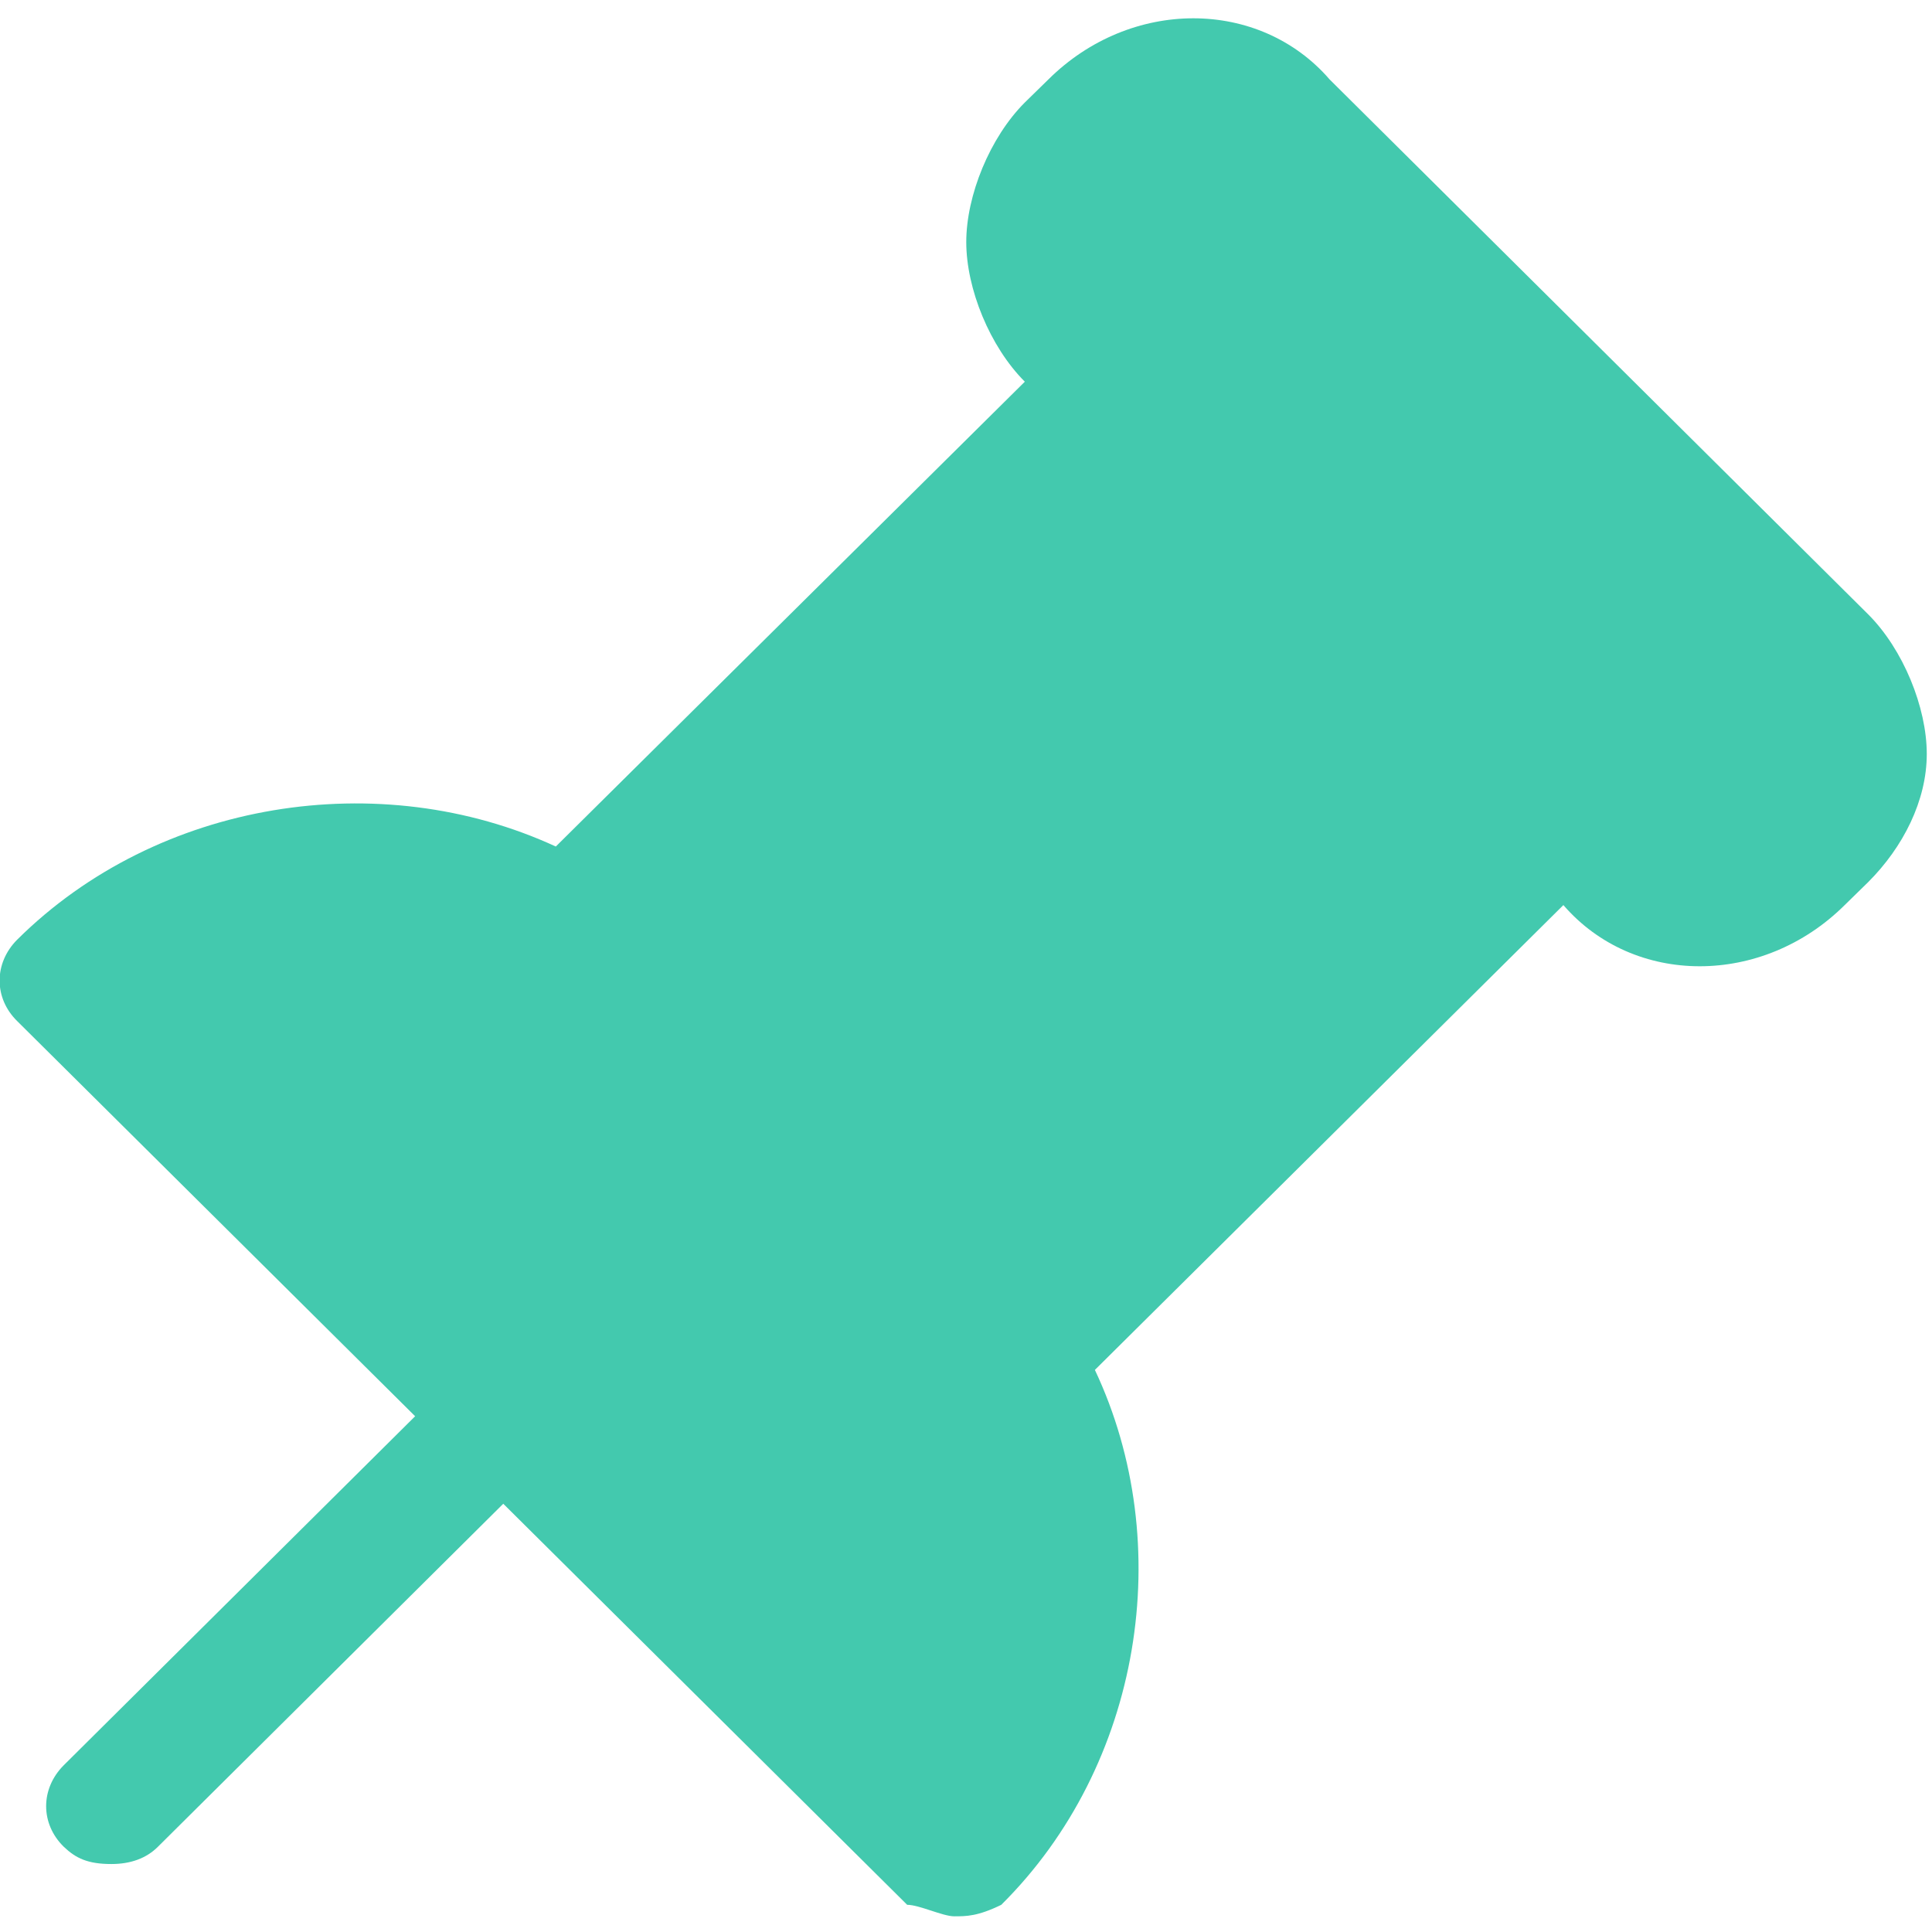
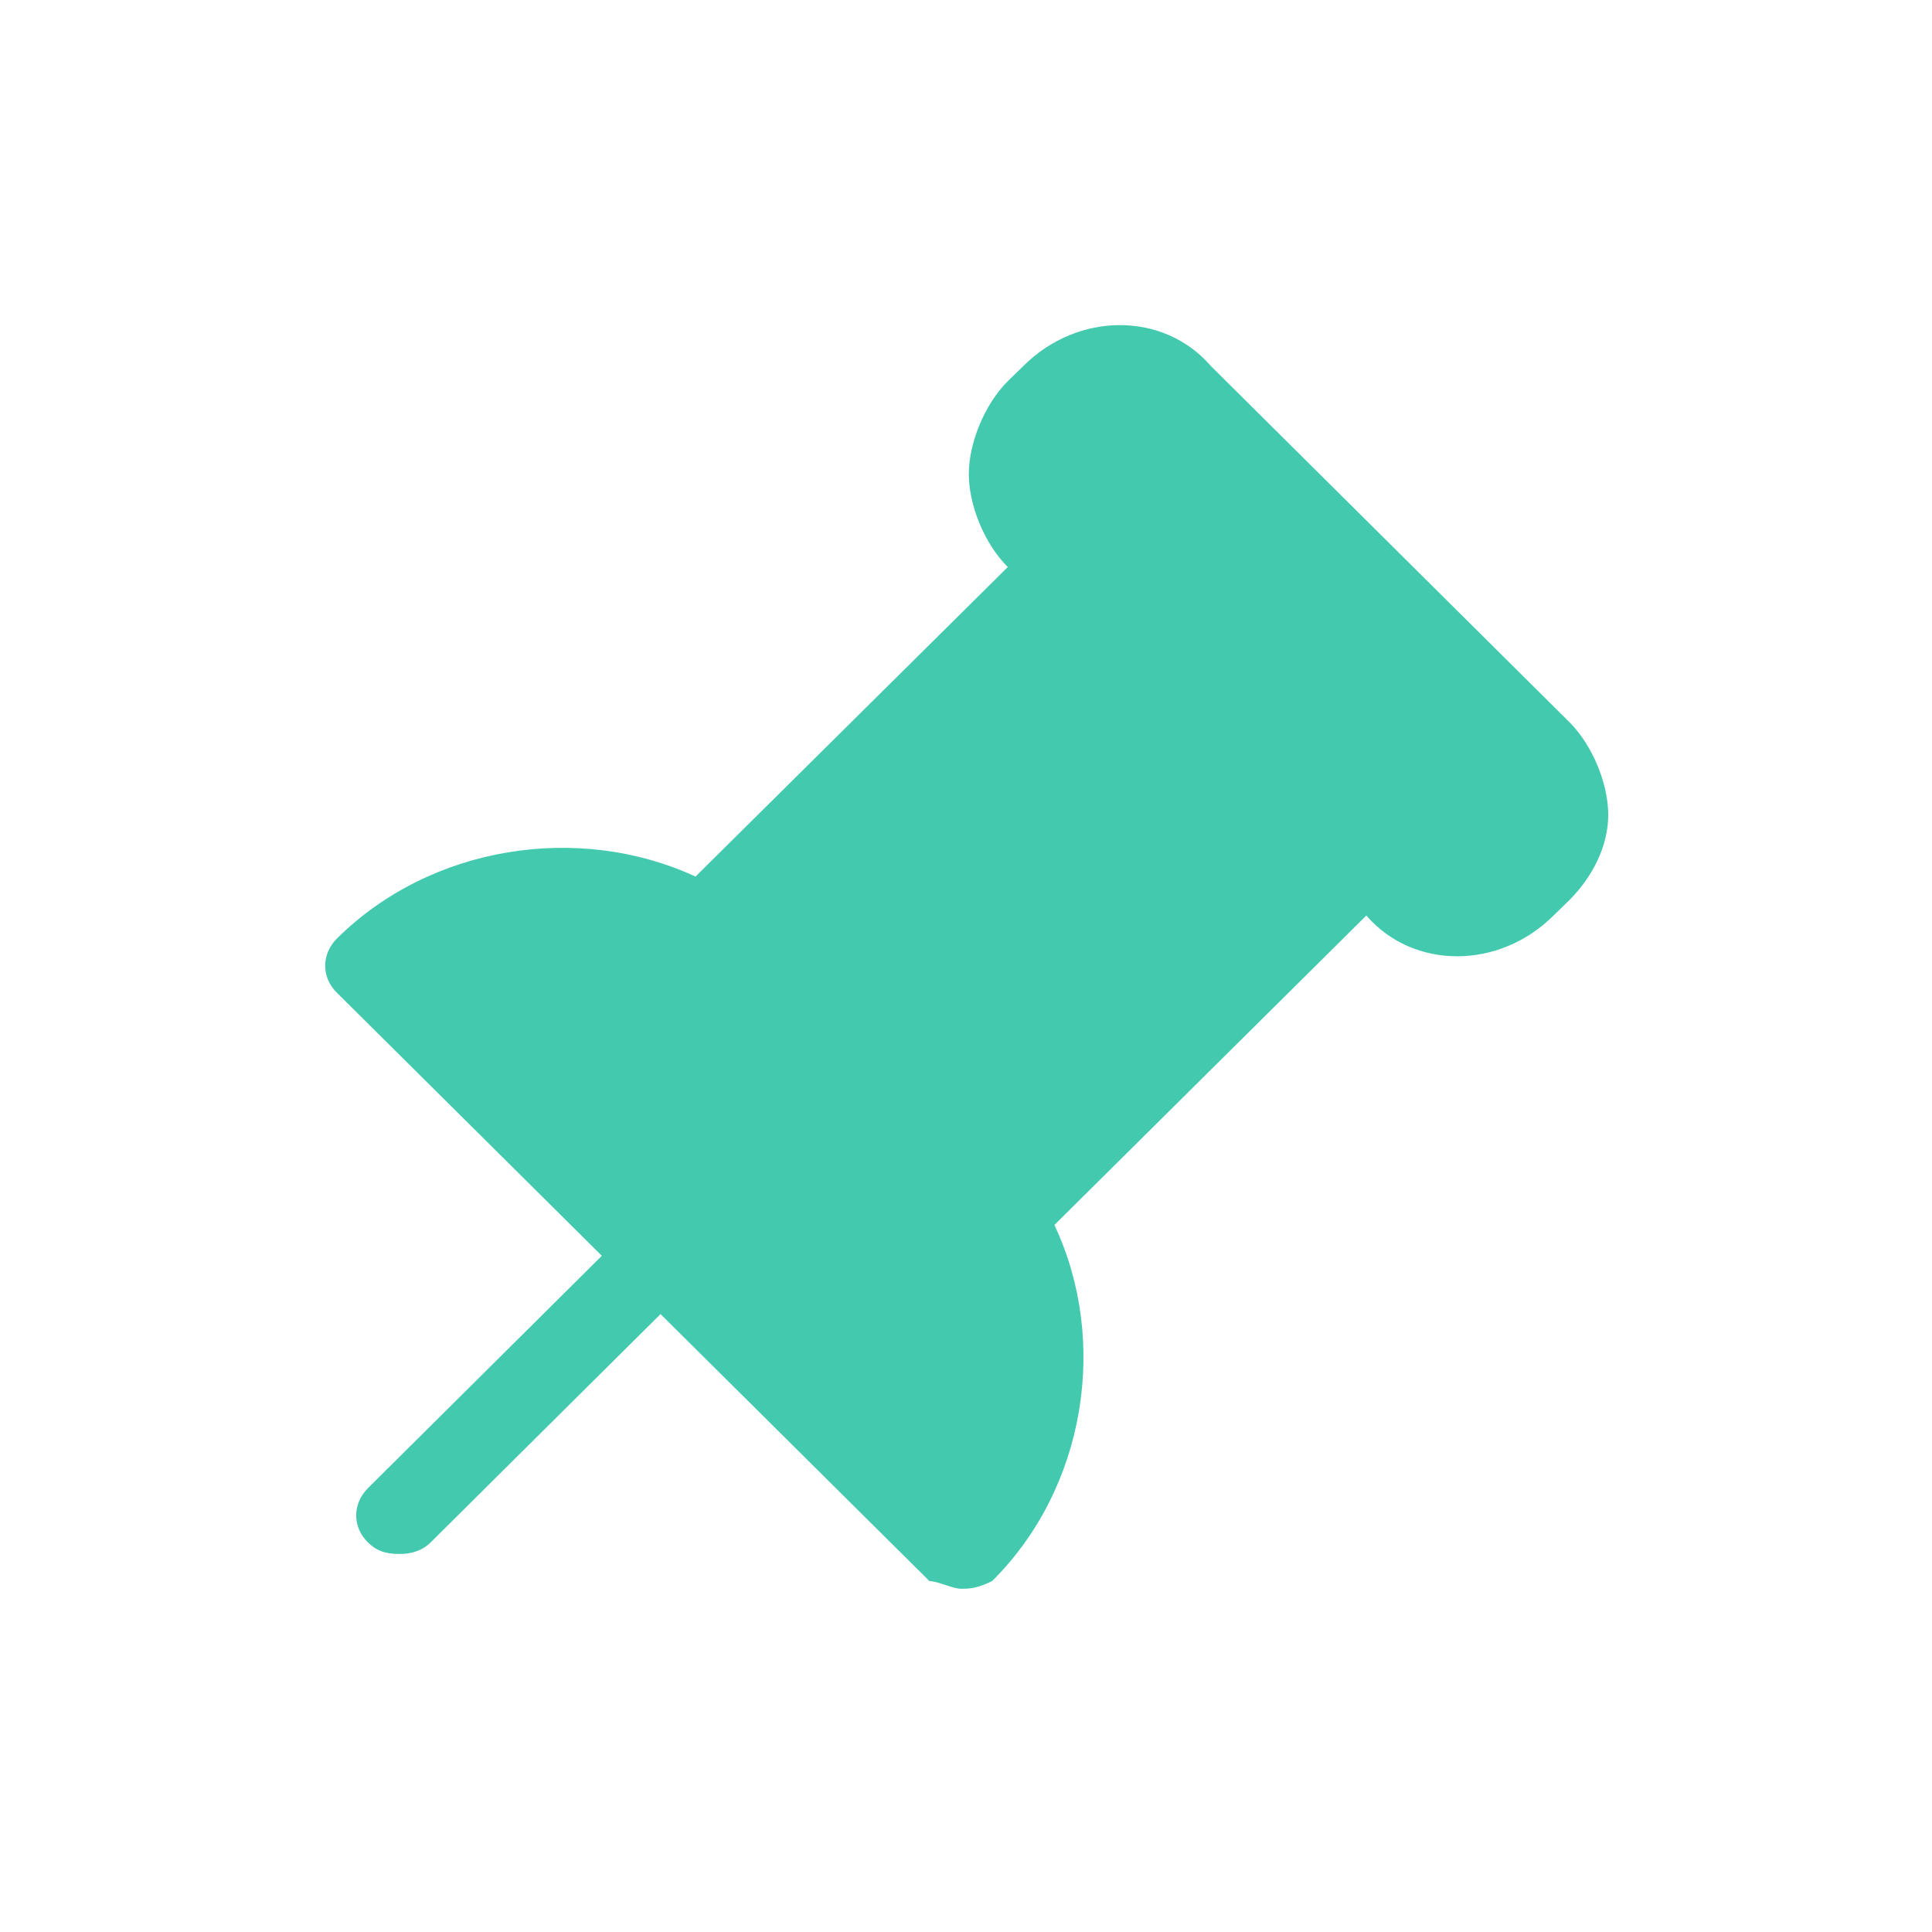
- <svg xmlns="http://www.w3.org/2000/svg" version="1.1" id="Capa_1" x="0px" y="0px" viewBox="-112 236.4 369.5 369.5" style="enable-background:new -112 236.4 369.5 369.5;" xml:space="preserve">
-   <style type="text/css">
- 	.st0{fill:#43C9AE;}
- </style>
-   <g>
-     <g>
-       <g>
-         <g>
-           <path class="st0" d="M70.5,602.9c-2.2,0-6.7-2.2-9-2.2l-170.2-169c-4.5-4.4-4.5-11.1,0-15.6c26.9-26.7,69.4-33.3,103-17.8      L84,309.4l0,0c-6.7-6.7-11.2-17.8-11.2-26.7c0-8.9,4.5-20,11.2-26.7l4.5-4.4c15.7-15.6,40.3-15.6,53.8,0l103,102.3      c6.7,6.7,11.2,17.8,11.2,26.7s-4.5,17.8-11.2,24.5l-4.5,4.4c-15.7,15.6-40.3,15.6-53.8,0l0,0l-89.6,88.9      c15.7,33.3,9,75.6-17.9,102.3C75,602.9,72.8,602.9,70.5,602.9z" />
-         </g>
-         <g>
-           <path class="st0" d="M-7.9,516.2l-73.9,73.4c-2.2,2.2-5.2,3.3-8.9,3.3c-4.5,0-6.8-1.1-9.1-3.3c-4.5-4.4-4.5-11.1,0-15.6      l73.9-73.4L-7.9,516.2z" />
-         </g>
-       </g>
-     </g>
+ <svg xmlns="http://www.w3.org/2000/svg" width="24" height="24" viewBox="0 0 24 24">
+   <g fill="#43C9AE" transform="translate(4 4)">
+     <path d="M7.935,15.736 C7.84,15.736 7.645,15.641 7.546,15.641 L0.186,8.333 C-0.009,8.143 -0.009,7.853 0.186,7.658 C1.349,6.504 3.187,6.218 4.64,6.889 L8.519,3.044 L8.519,3.044 C8.229,2.755 8.035,2.275 8.035,1.89 C8.035,1.505 8.229,1.025 8.519,0.735 L8.714,0.545 C9.392,-0.13 10.456,-0.13 11.04,0.545 L15.494,4.969 C15.784,5.258 15.978,5.738 15.978,6.123 C15.978,6.508 15.784,6.893 15.494,7.183 L15.299,7.373 C14.621,8.048 13.557,8.048 12.973,7.373 L12.973,7.373 L9.098,11.217 C9.777,12.657 9.488,14.486 8.324,15.641 C8.13,15.736 8.035,15.736 7.935,15.736 Z" />
+     <path d="M4.545,11.987 L1.349,15.161 C1.254,15.256 1.124,15.304 0.964,15.304 C0.77,15.304 0.67,15.256 0.571,15.161 C0.376,14.971 0.376,14.681 0.571,14.486 L3.766,11.312 L4.545,11.987 Z" />
  </g>
</svg>
